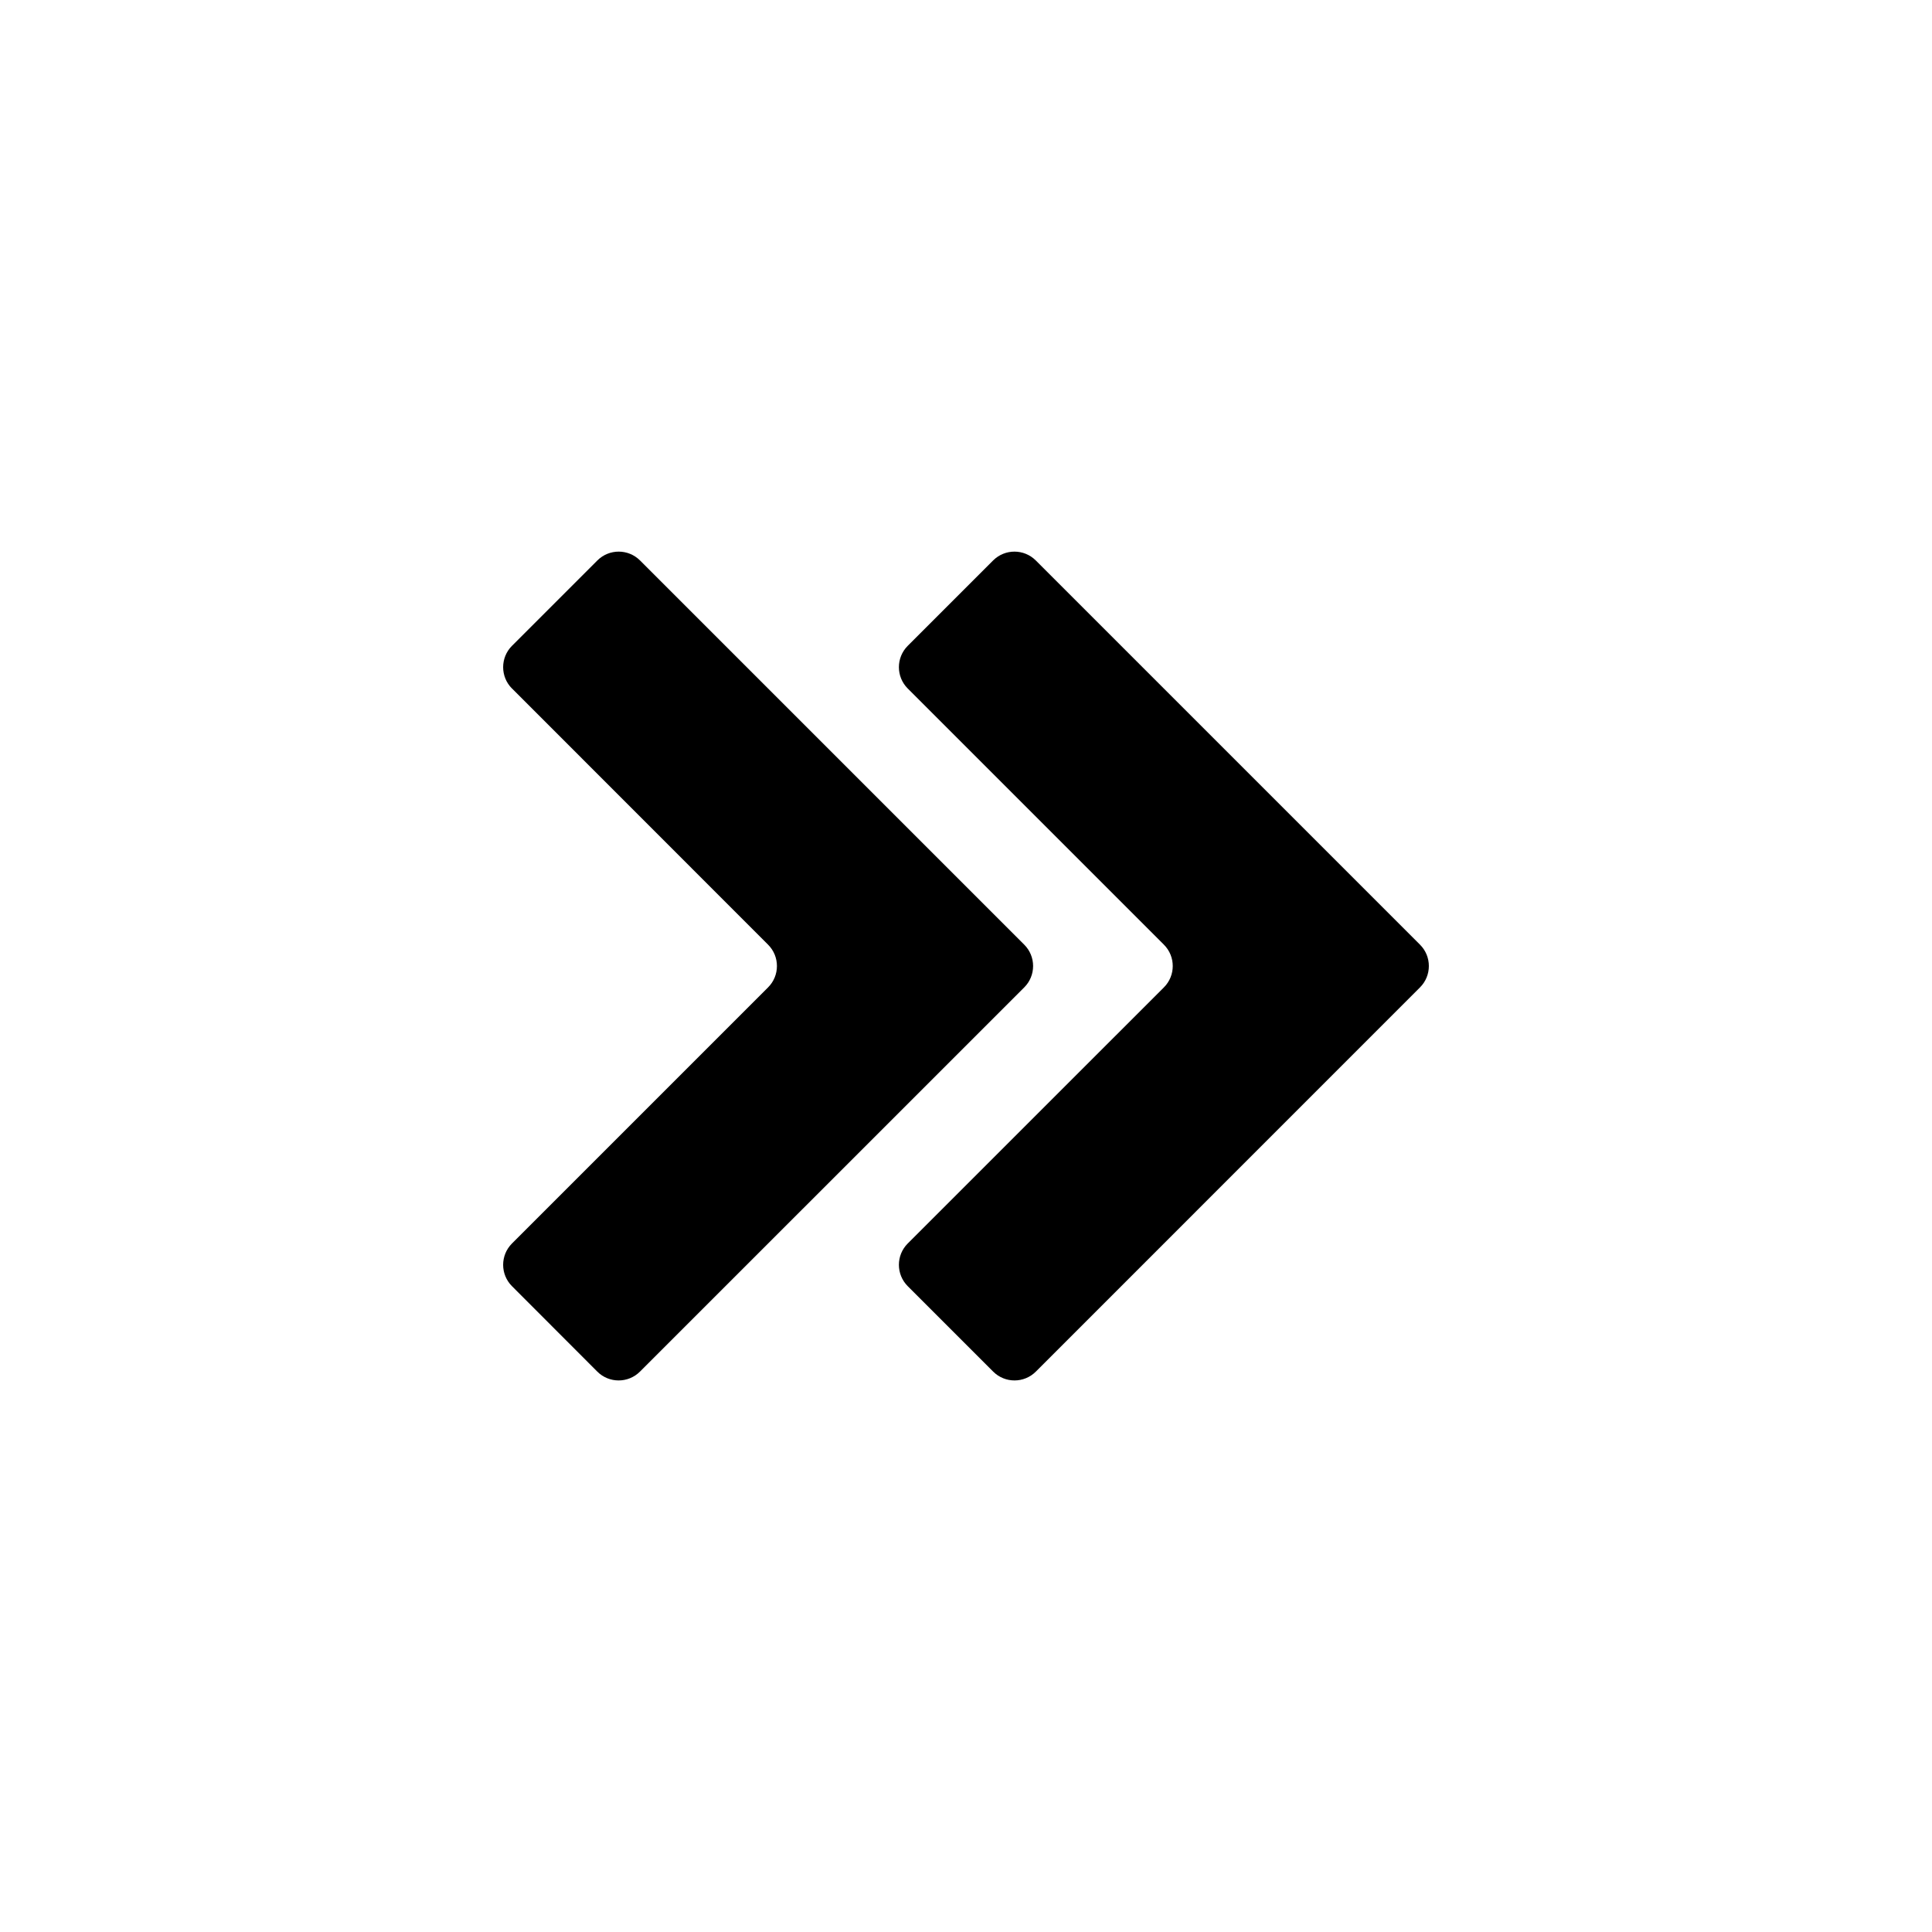
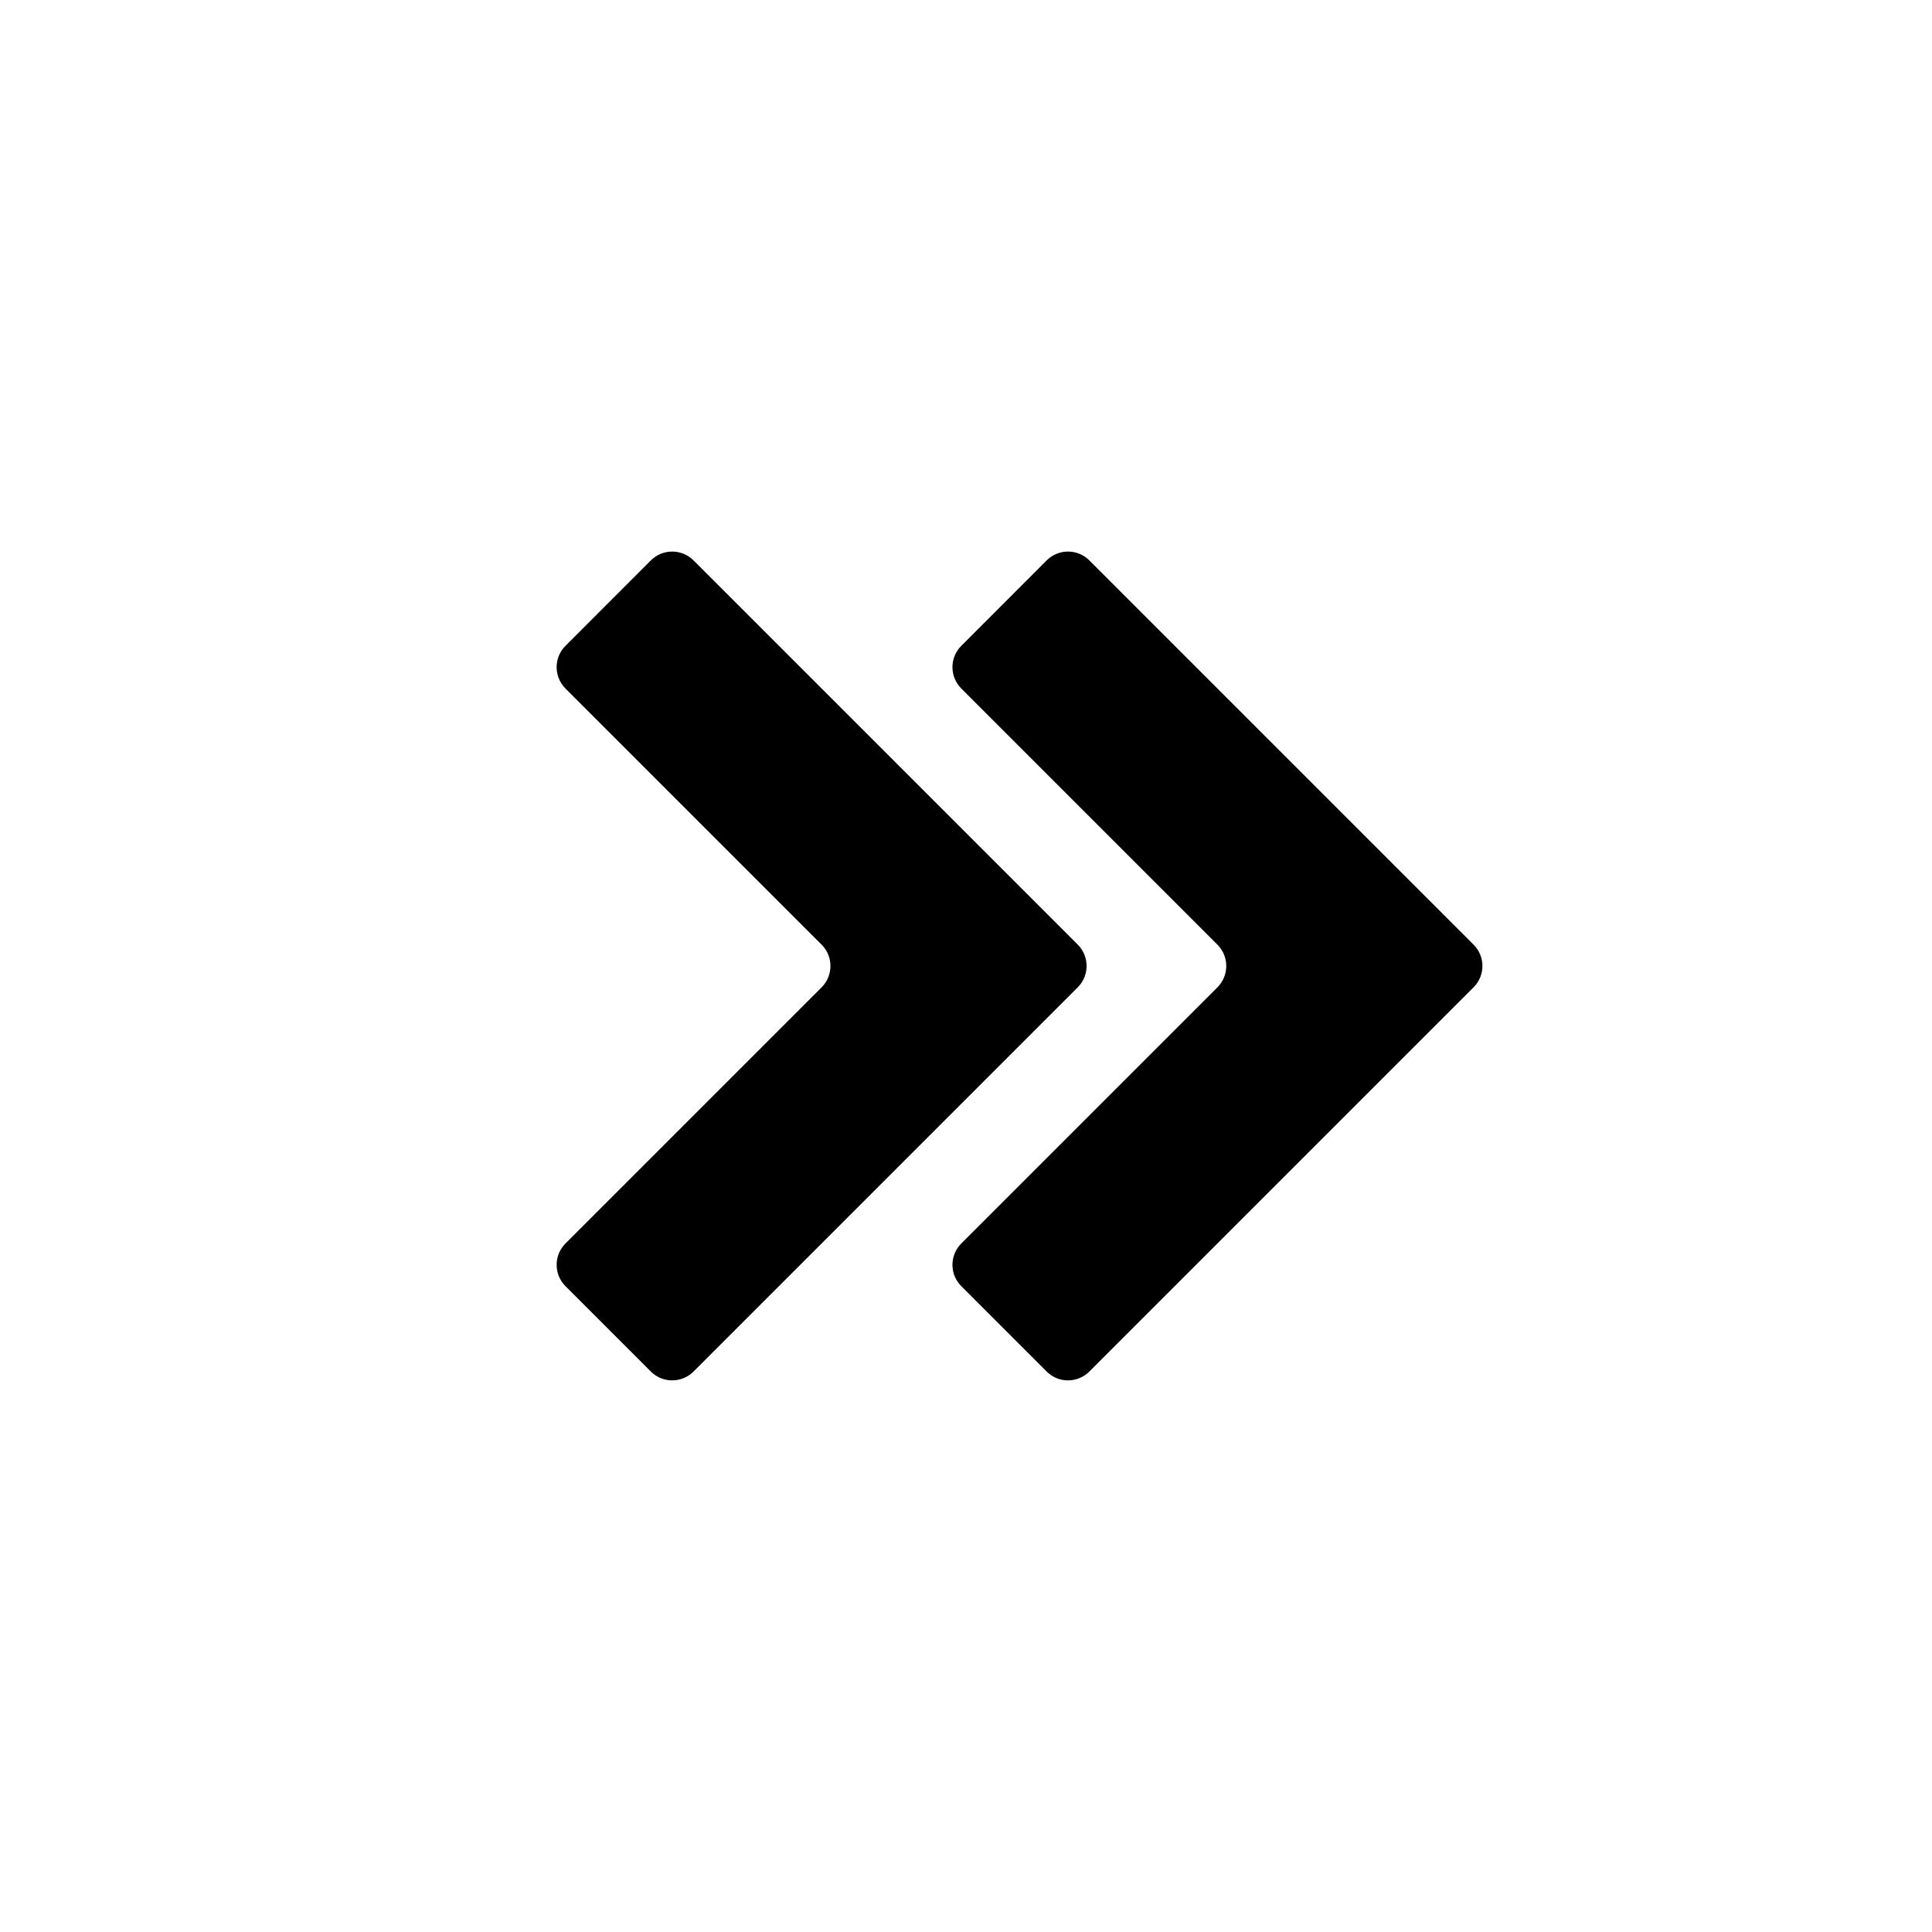
<svg xmlns="http://www.w3.org/2000/svg" width="32" height="32" fill="currentColor" viewBox="0 0 32 32">
-   <path d="M8.48 11.404a.5.5 0 0 1 0-.707l1.414-1.414a.5.5 0 0 1 .707 0l6.364 6.364a.5.5 0 0 1 0 .707L10.6 22.718a.5.5 0 0 1-.707 0L8.48 21.303a.5.5 0 0 1 0-.707l4.242-4.242a.5.5 0 0 0 0-.707L8.48 11.403Z" />
-   <path d="M15.035 11.404a.5.5 0 0 1 0-.707l1.414-1.414a.5.5 0 0 1 .707 0l6.364 6.364a.5.5 0 0 1 0 .707l-6.363 6.364a.5.5 0 0 1-.707 0l-1.415-1.415a.5.5 0 0 1 0-.707l4.243-4.242a.5.5 0 0 0 0-.707l-4.243-4.243Z" />
+   <path d="M9.366 11.404a.5.5 0 0 1 0-.707l1.414-1.415a.5.5 0 0 1 .707 0l6.364 6.364a.5.5 0 0 1 0 .707l-6.364 6.364a.5.5 0 0 1-.707 0l-1.414-1.414a.5.5 0 0 1 0-.707l4.242-4.242a.5.5 0 0 0 0-.708l-4.242-4.242Z" />
+   <path d="M15.922 11.404a.5.5 0 0 1 0-.707l1.414-1.415a.5.5 0 0 1 .707 0l6.364 6.364a.5.5 0 0 1 0 .707l-6.364 6.364a.5.5 0 0 1-.707 0l-1.414-1.414a.5.5 0 0 1 0-.707l4.242-4.242a.5.5 0 0 0 0-.708l-4.242-4.242Z" />
</svg>
